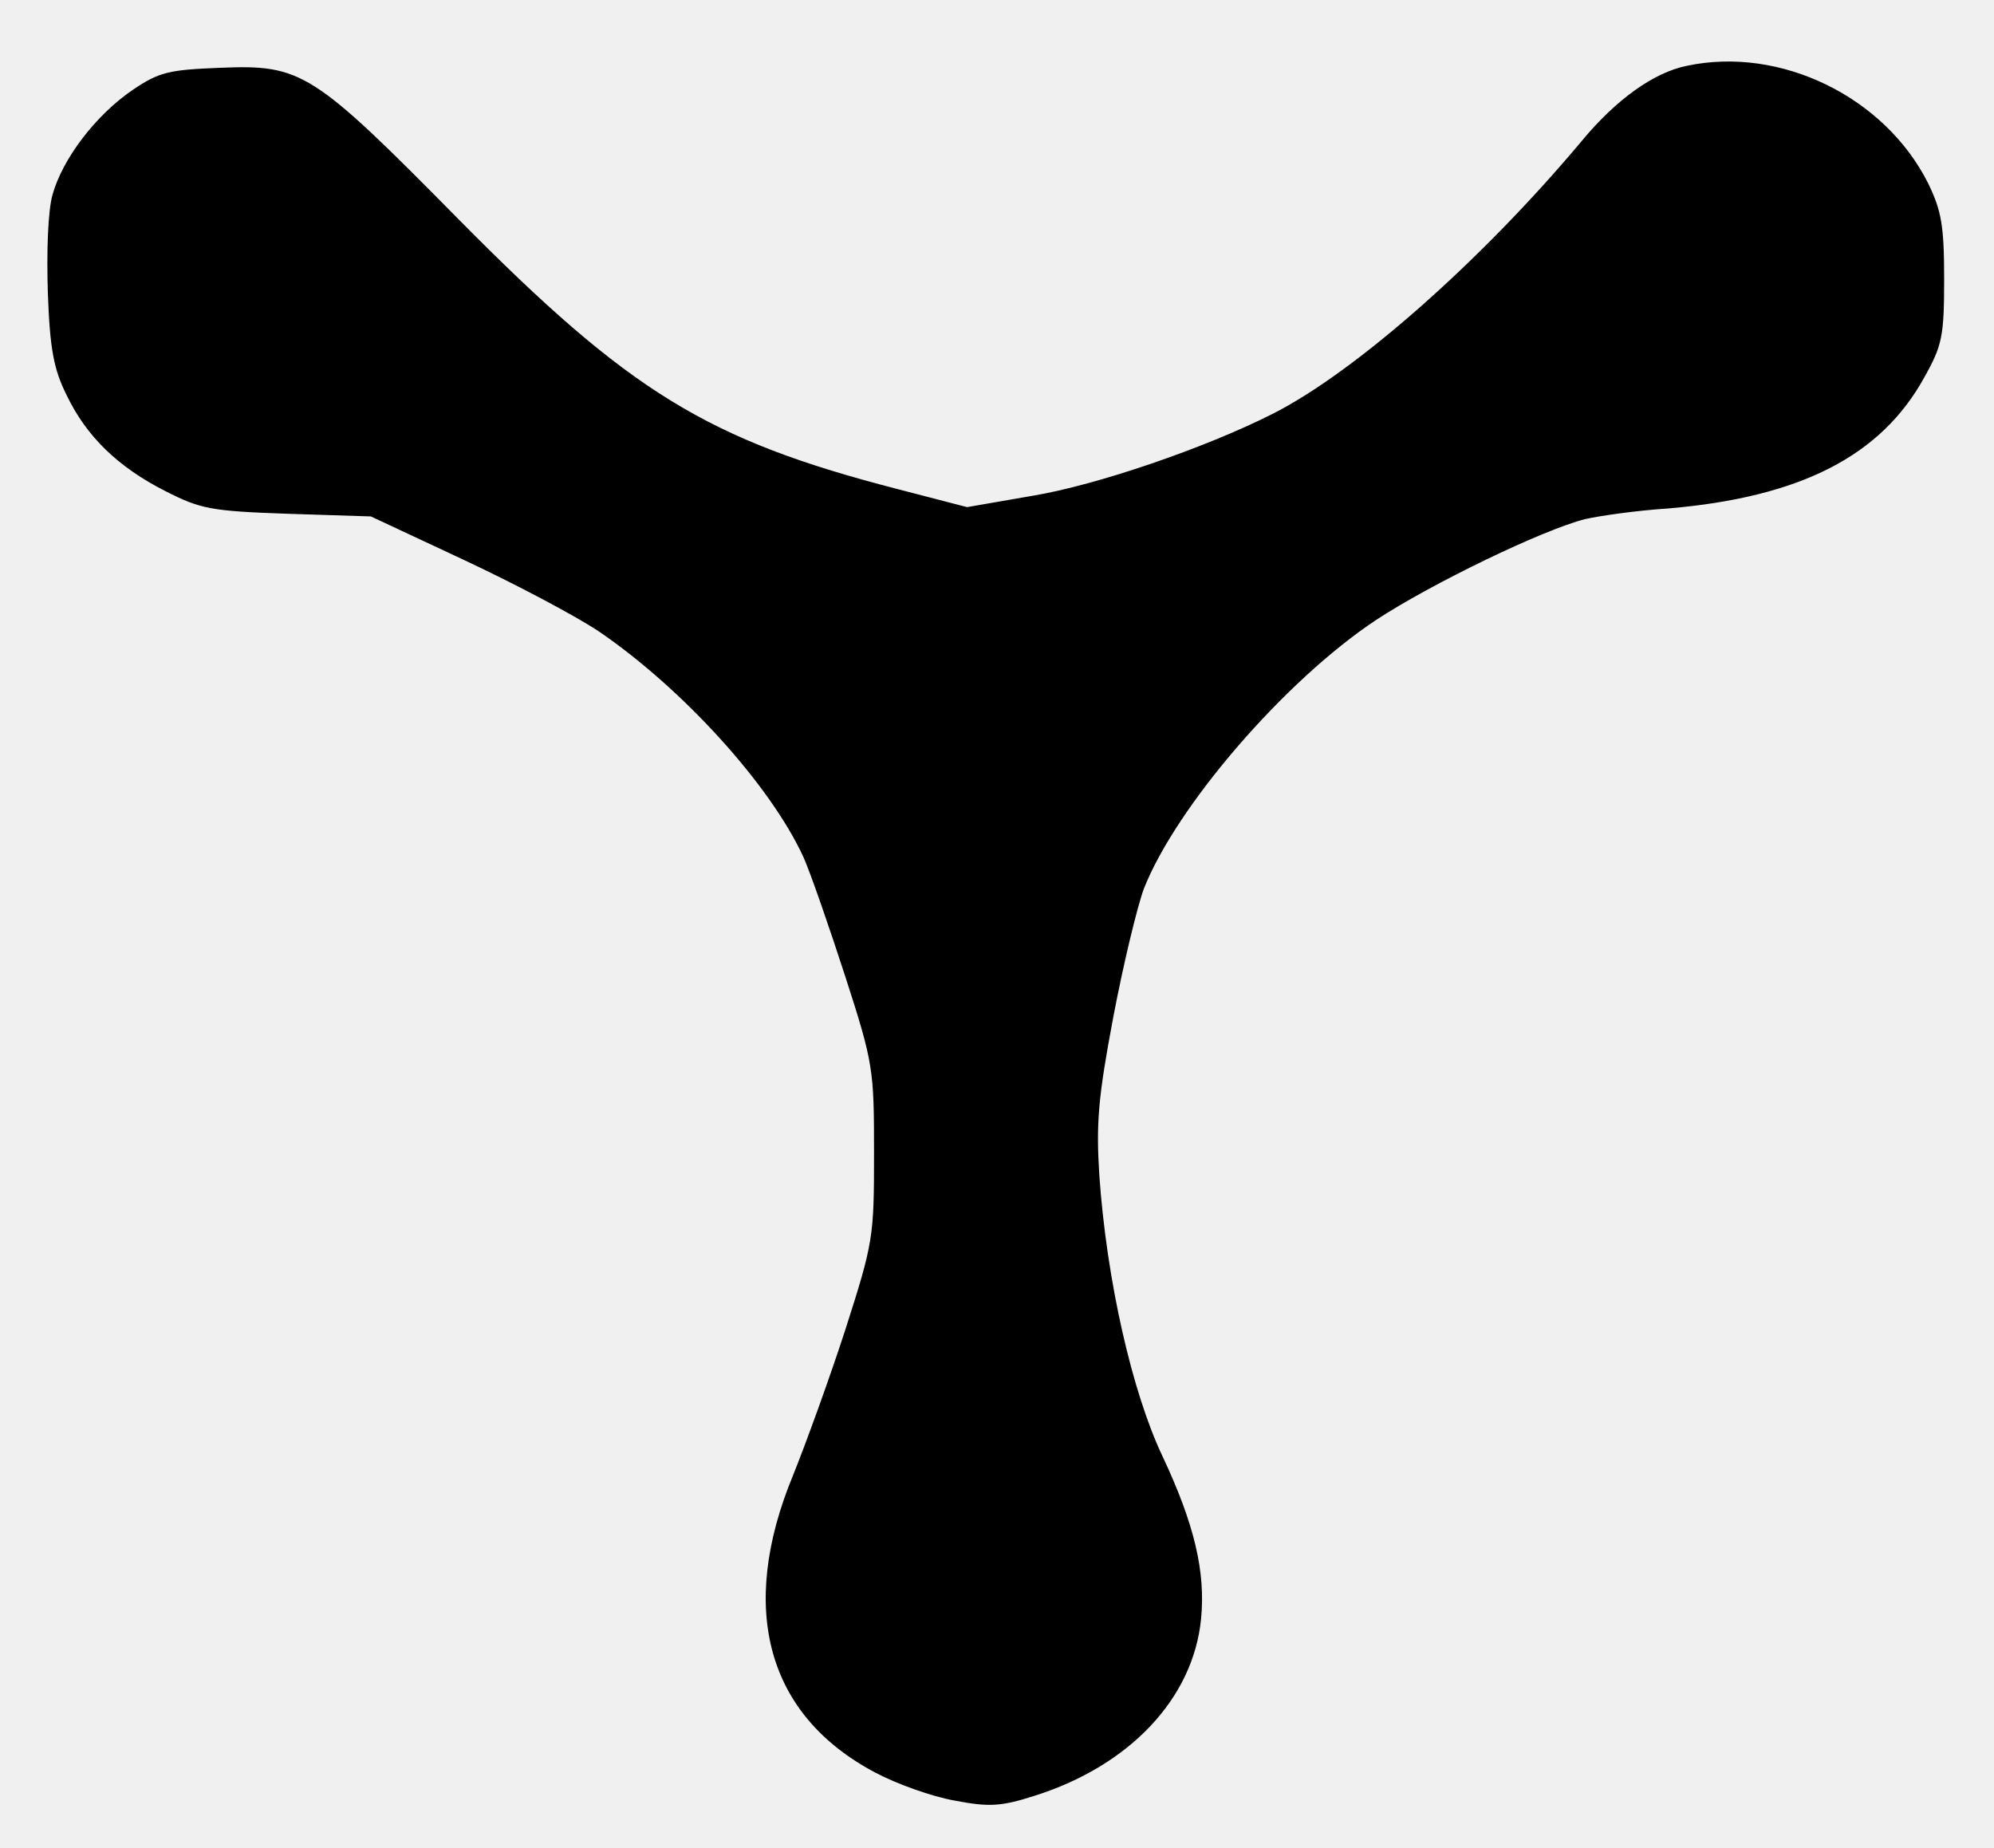
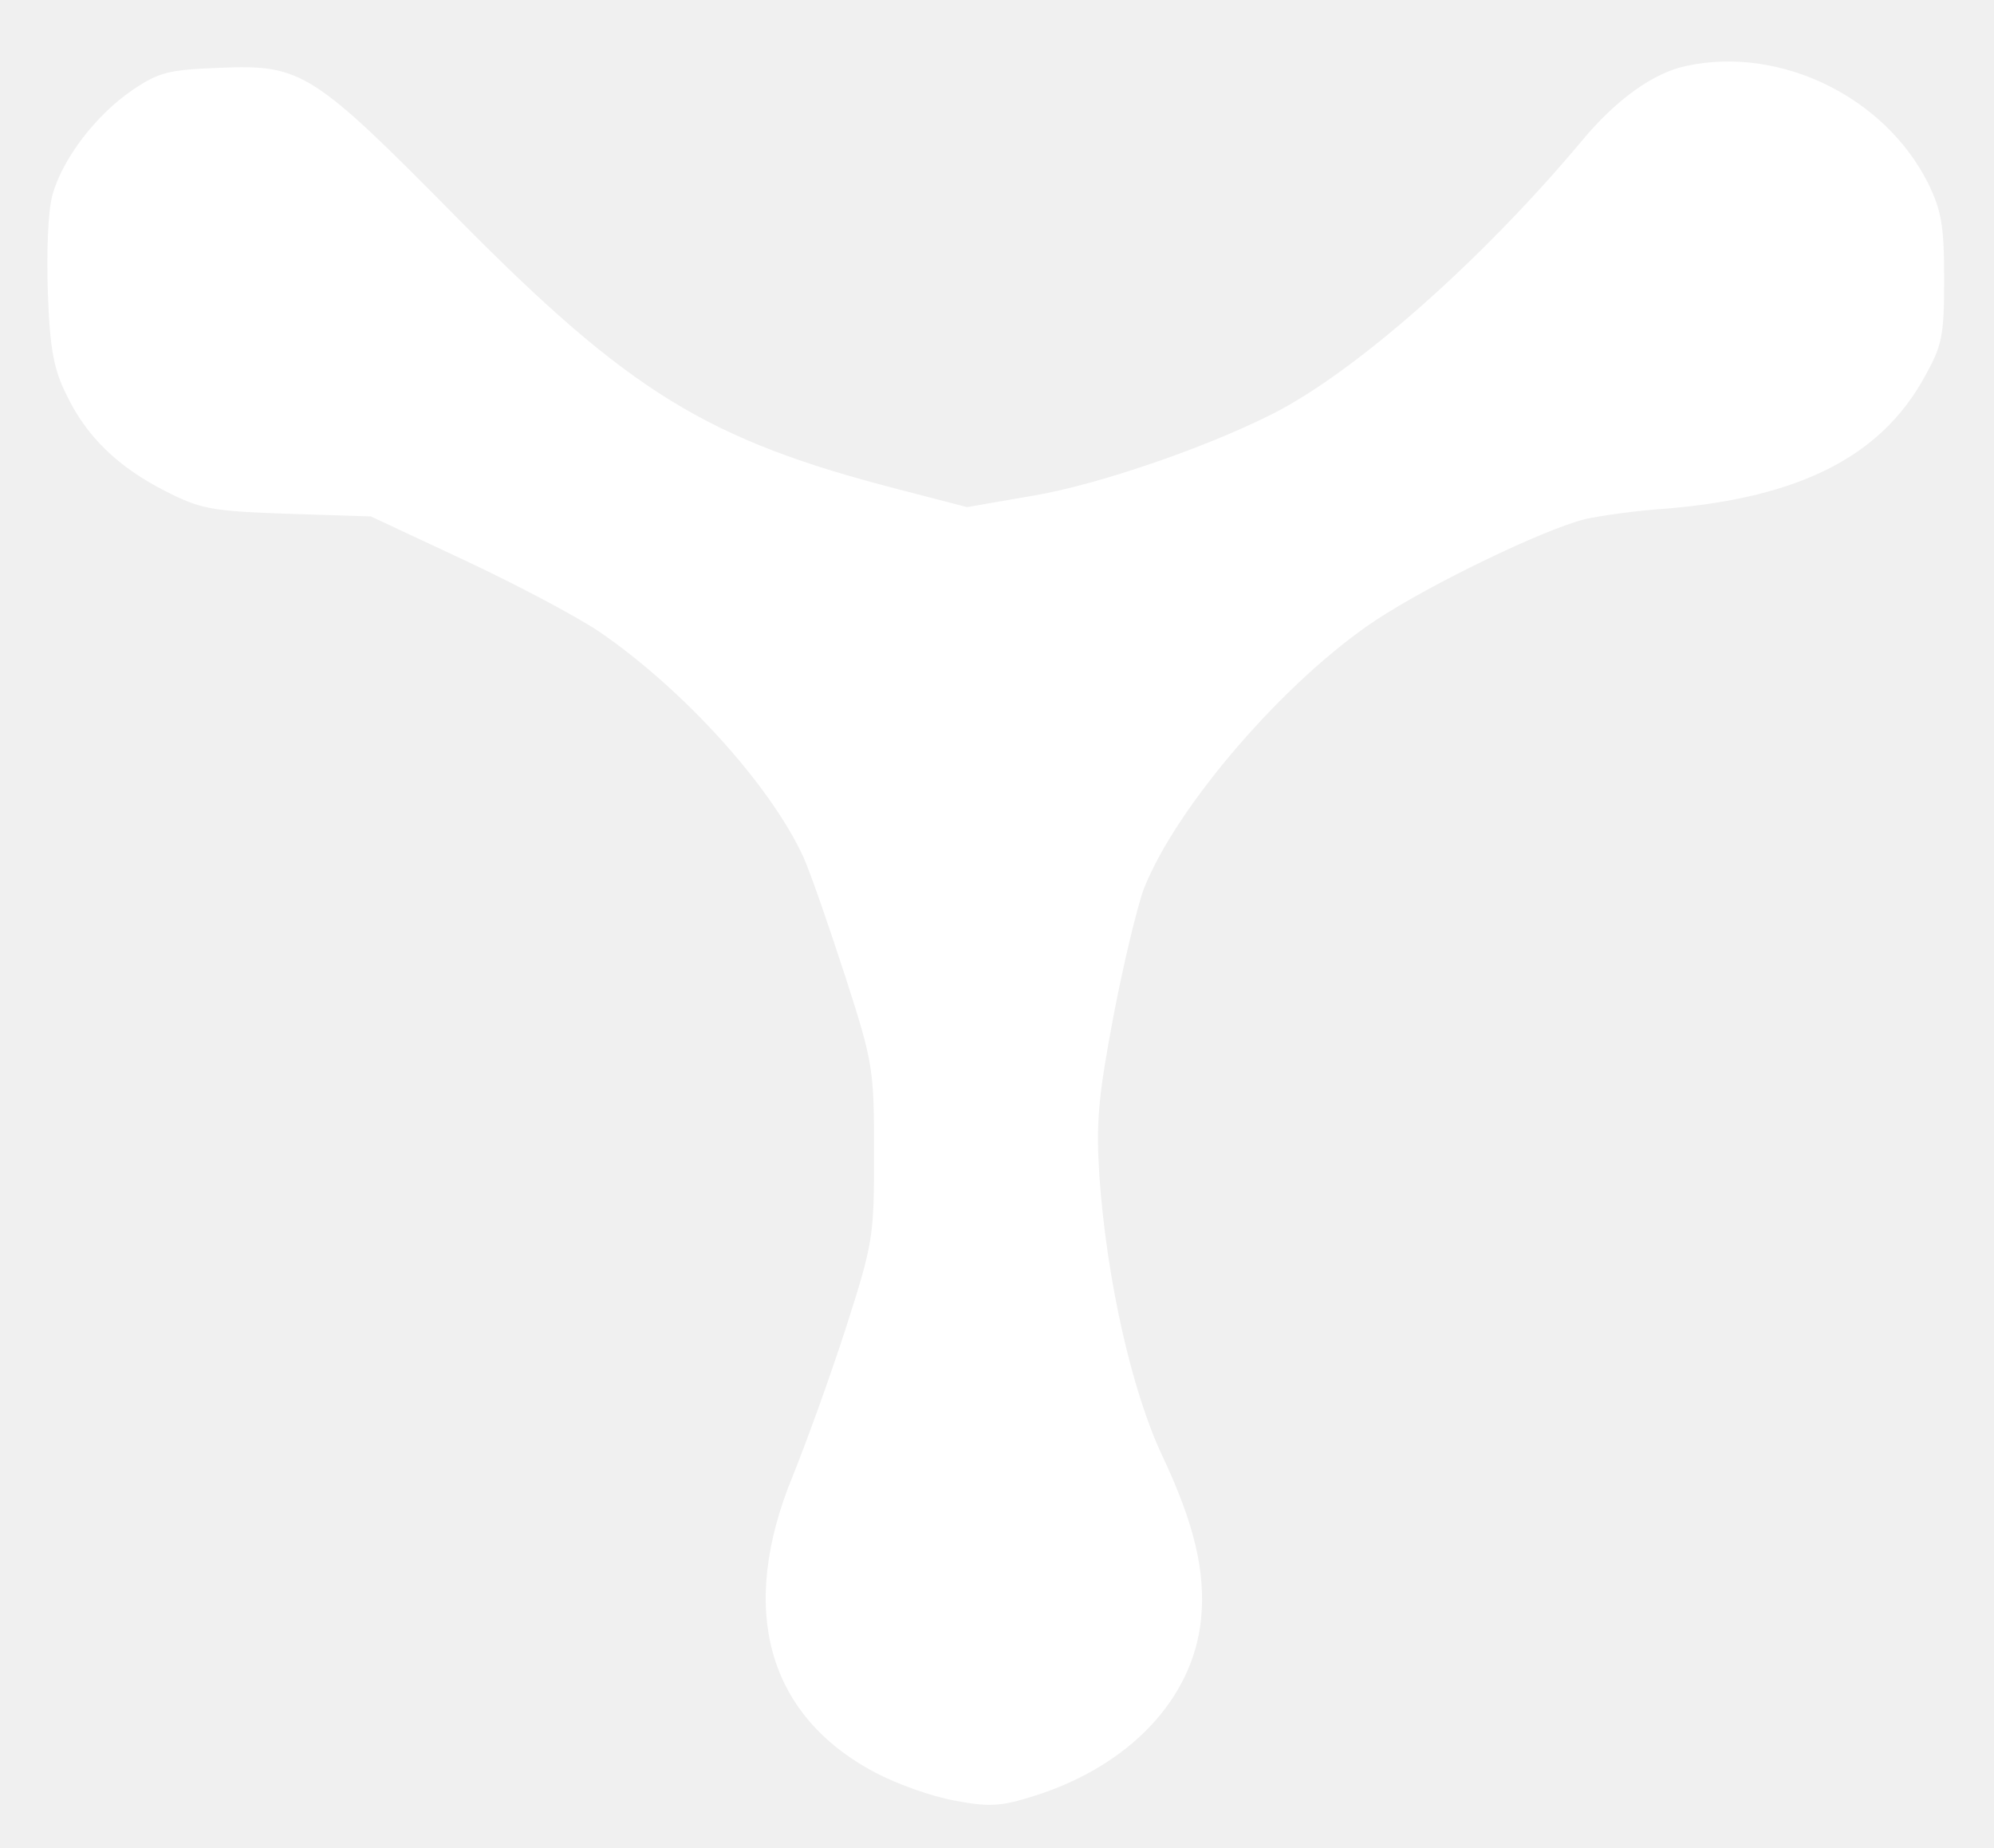
<svg xmlns="http://www.w3.org/2000/svg" version="1.0" width="300pt" height="278pt" viewBox="0 0 300 278" preserveAspectRatio="xMidYMid meet">
-   <g transform="translate(0,278) scale(0.1,-0.1)" fill="#000000" stroke="none">
+   <g transform="translate(0,278) scale(0.1,-0.1)" fill="#FFFFFF" stroke="none">
    <path d="M2538 2681 c-50 -10 -107 -51 -159 -114 -150 -179 -340 -347 -465 -410 -101 -51 -264 -107 -361 -123 l-98 -17 -104 27 c-287 74 -404 146 -661 406 -220 223 -236 233 -359 228 -76 -3 -91 -6 -131 -33 -56 -38 -106 -104 -121 -158 -7 -25 -9 -86 -7 -148 3 -84 9 -115 28 -153 30 -63 78 -109 149 -145 53 -27 69 -30 184 -34 l125 -4 139 -65 c77 -36 168 -84 204 -108 126 -86 258 -231 308 -340 11 -25 39 -106 63 -180 42 -130 43 -139 43 -265 0 -126 -1 -134 -43 -265 -24 -74 -60 -173 -79 -220 -83 -201 -39 -361 124 -447 32 -17 85 -36 119 -42 52 -10 70 -9 120 7 143 45 239 146 251 266 7 71 -10 143 -58 245 -46 97 -84 265 -95 422 -5 79 -2 117 21 239 15 79 36 166 46 193 49 124 212 313 349 404 82 54 251 136 315 152 22 5 78 13 125 16 199 17 320 79 385 197 27 48 30 62 30 148 0 80 -4 103 -24 144 -65 130 -222 207 -363 177z" />
  </g>
</svg>
